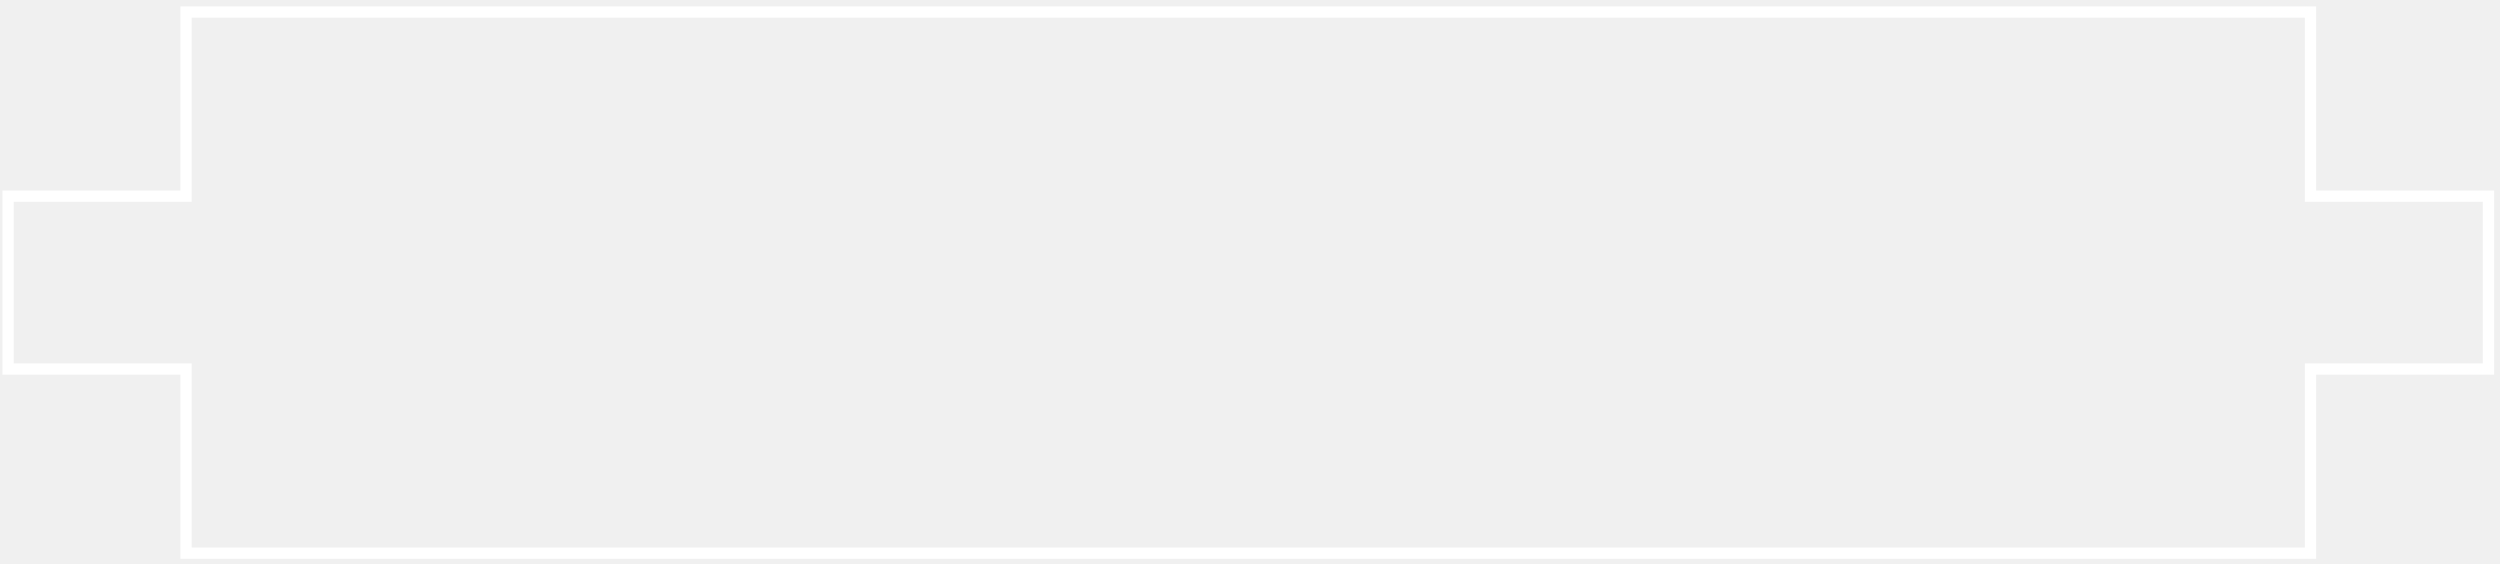
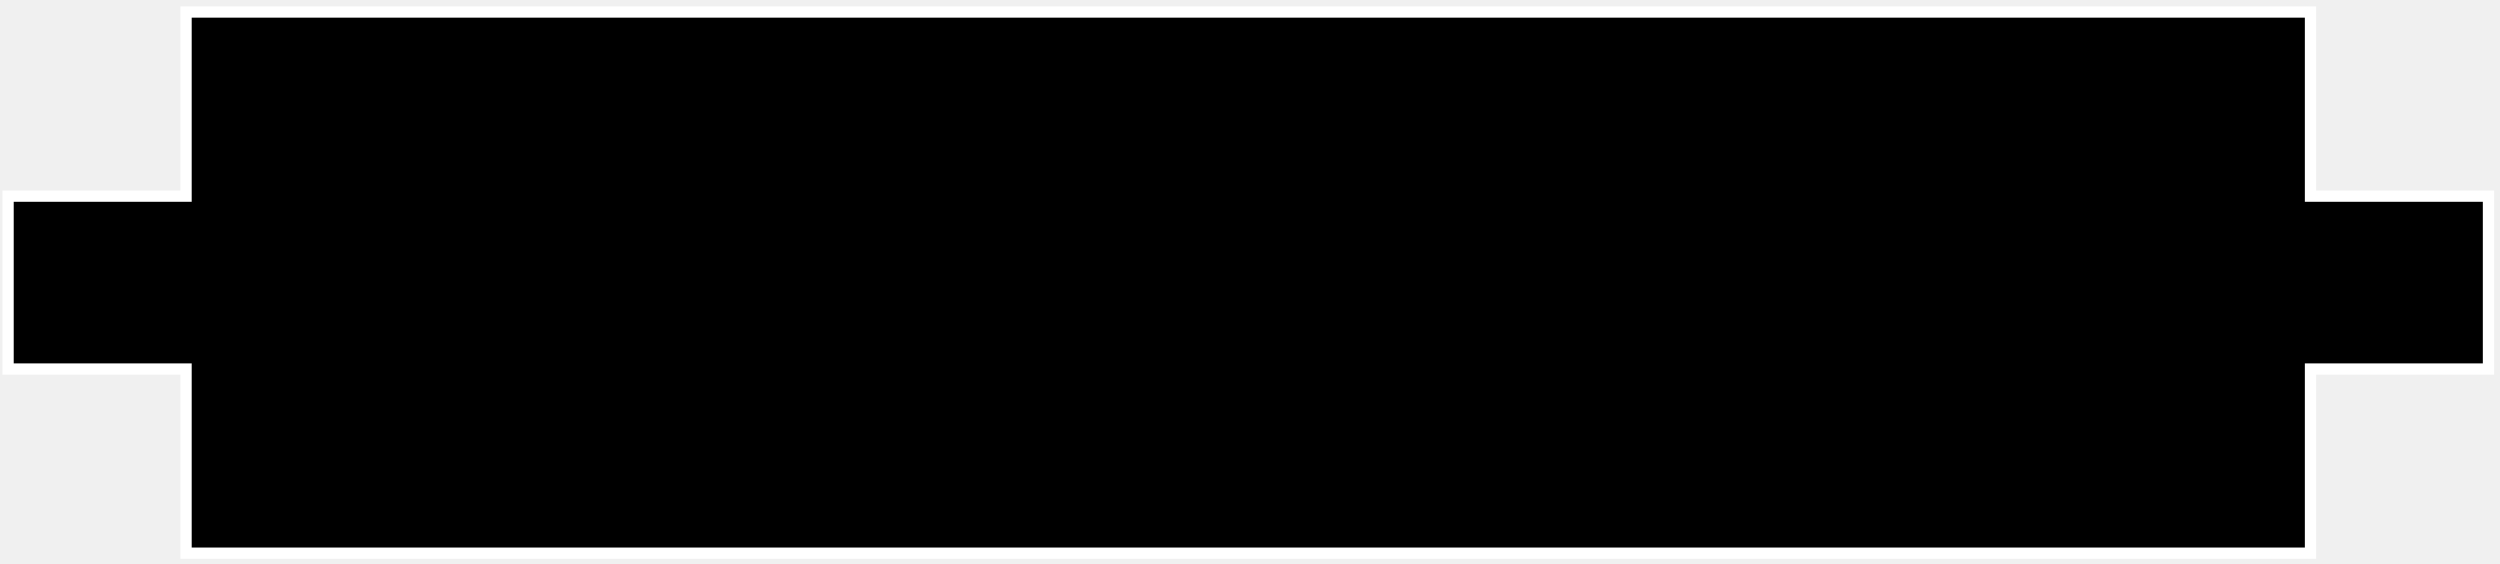
- <svg xmlns="http://www.w3.org/2000/svg" width="100%" height="100%" viewBox="0 0 204 46" fill="none">
+ <svg xmlns="http://www.w3.org/2000/svg" width="100%" height="100%" viewBox="0 0 204 46" fill="black">
  <path d="M15.182 15.546V0.98H188.536V15.546V16.006H188.996H203.059V30.113H188.996H188.536V30.573V45.139H15.182V30.573V30.113H14.722H0.659V16.006H14.722H15.182V15.546Z" stroke="white" stroke-width="0.92" />
</svg>
